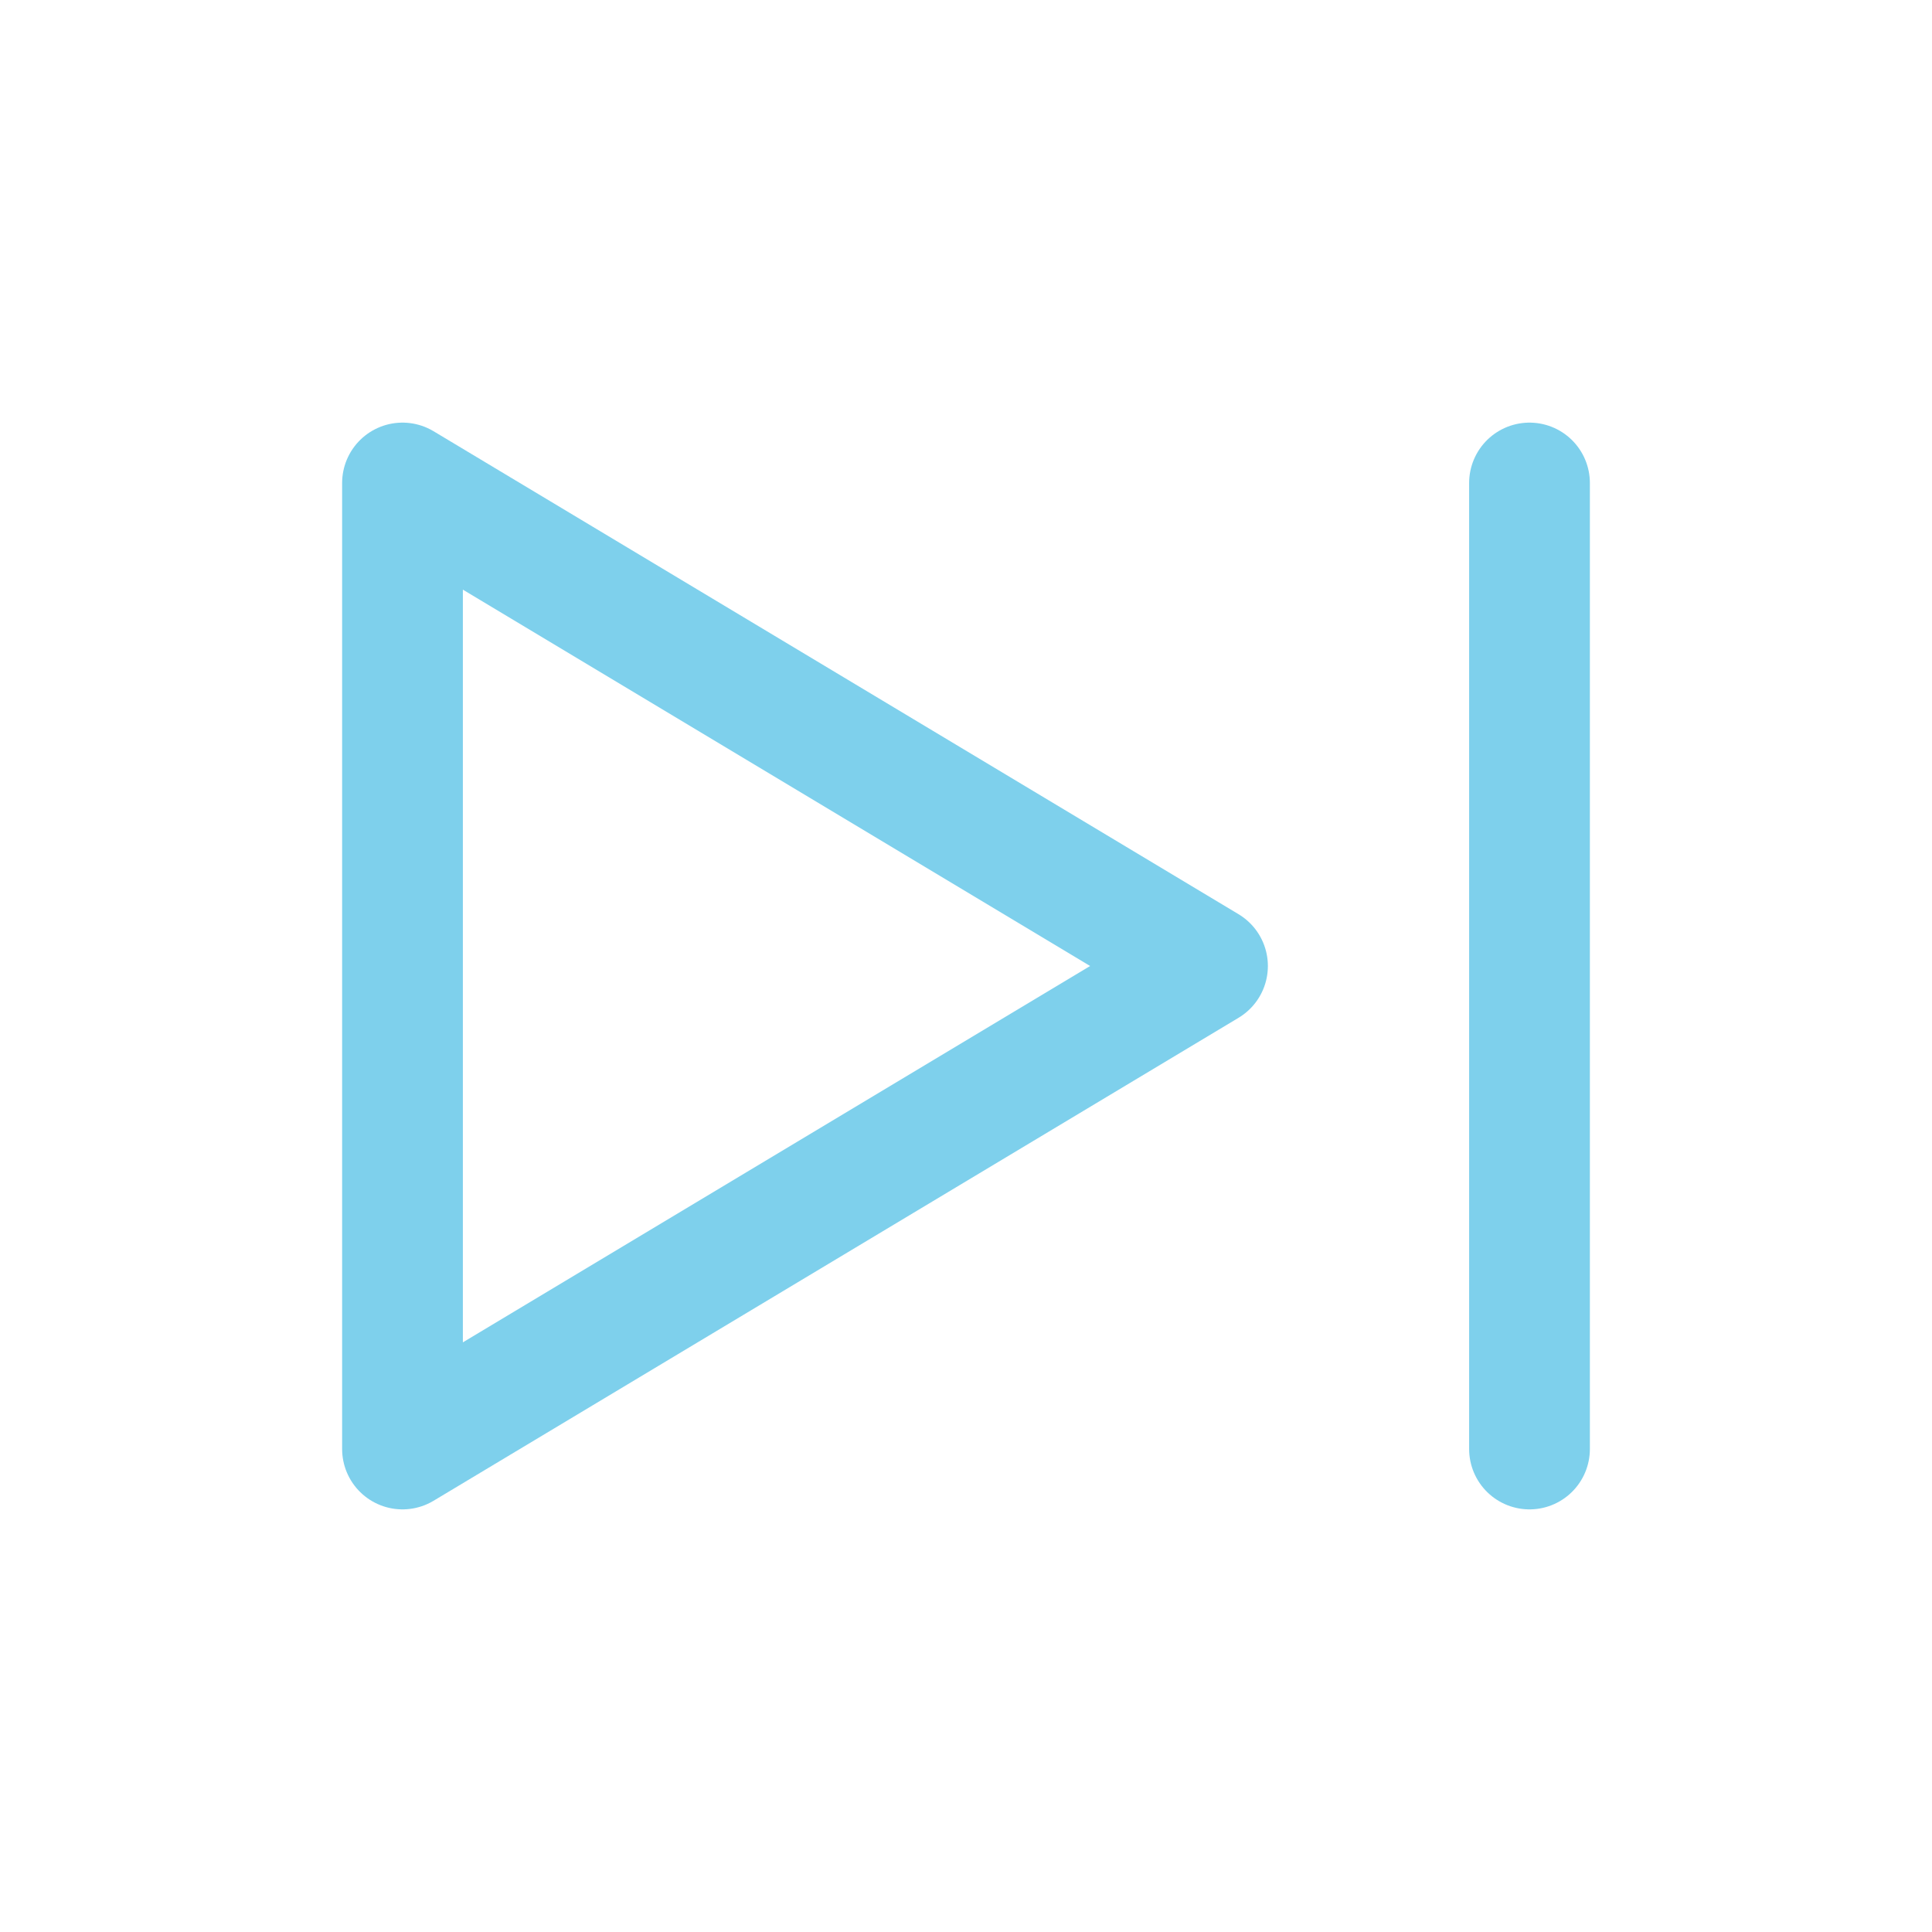
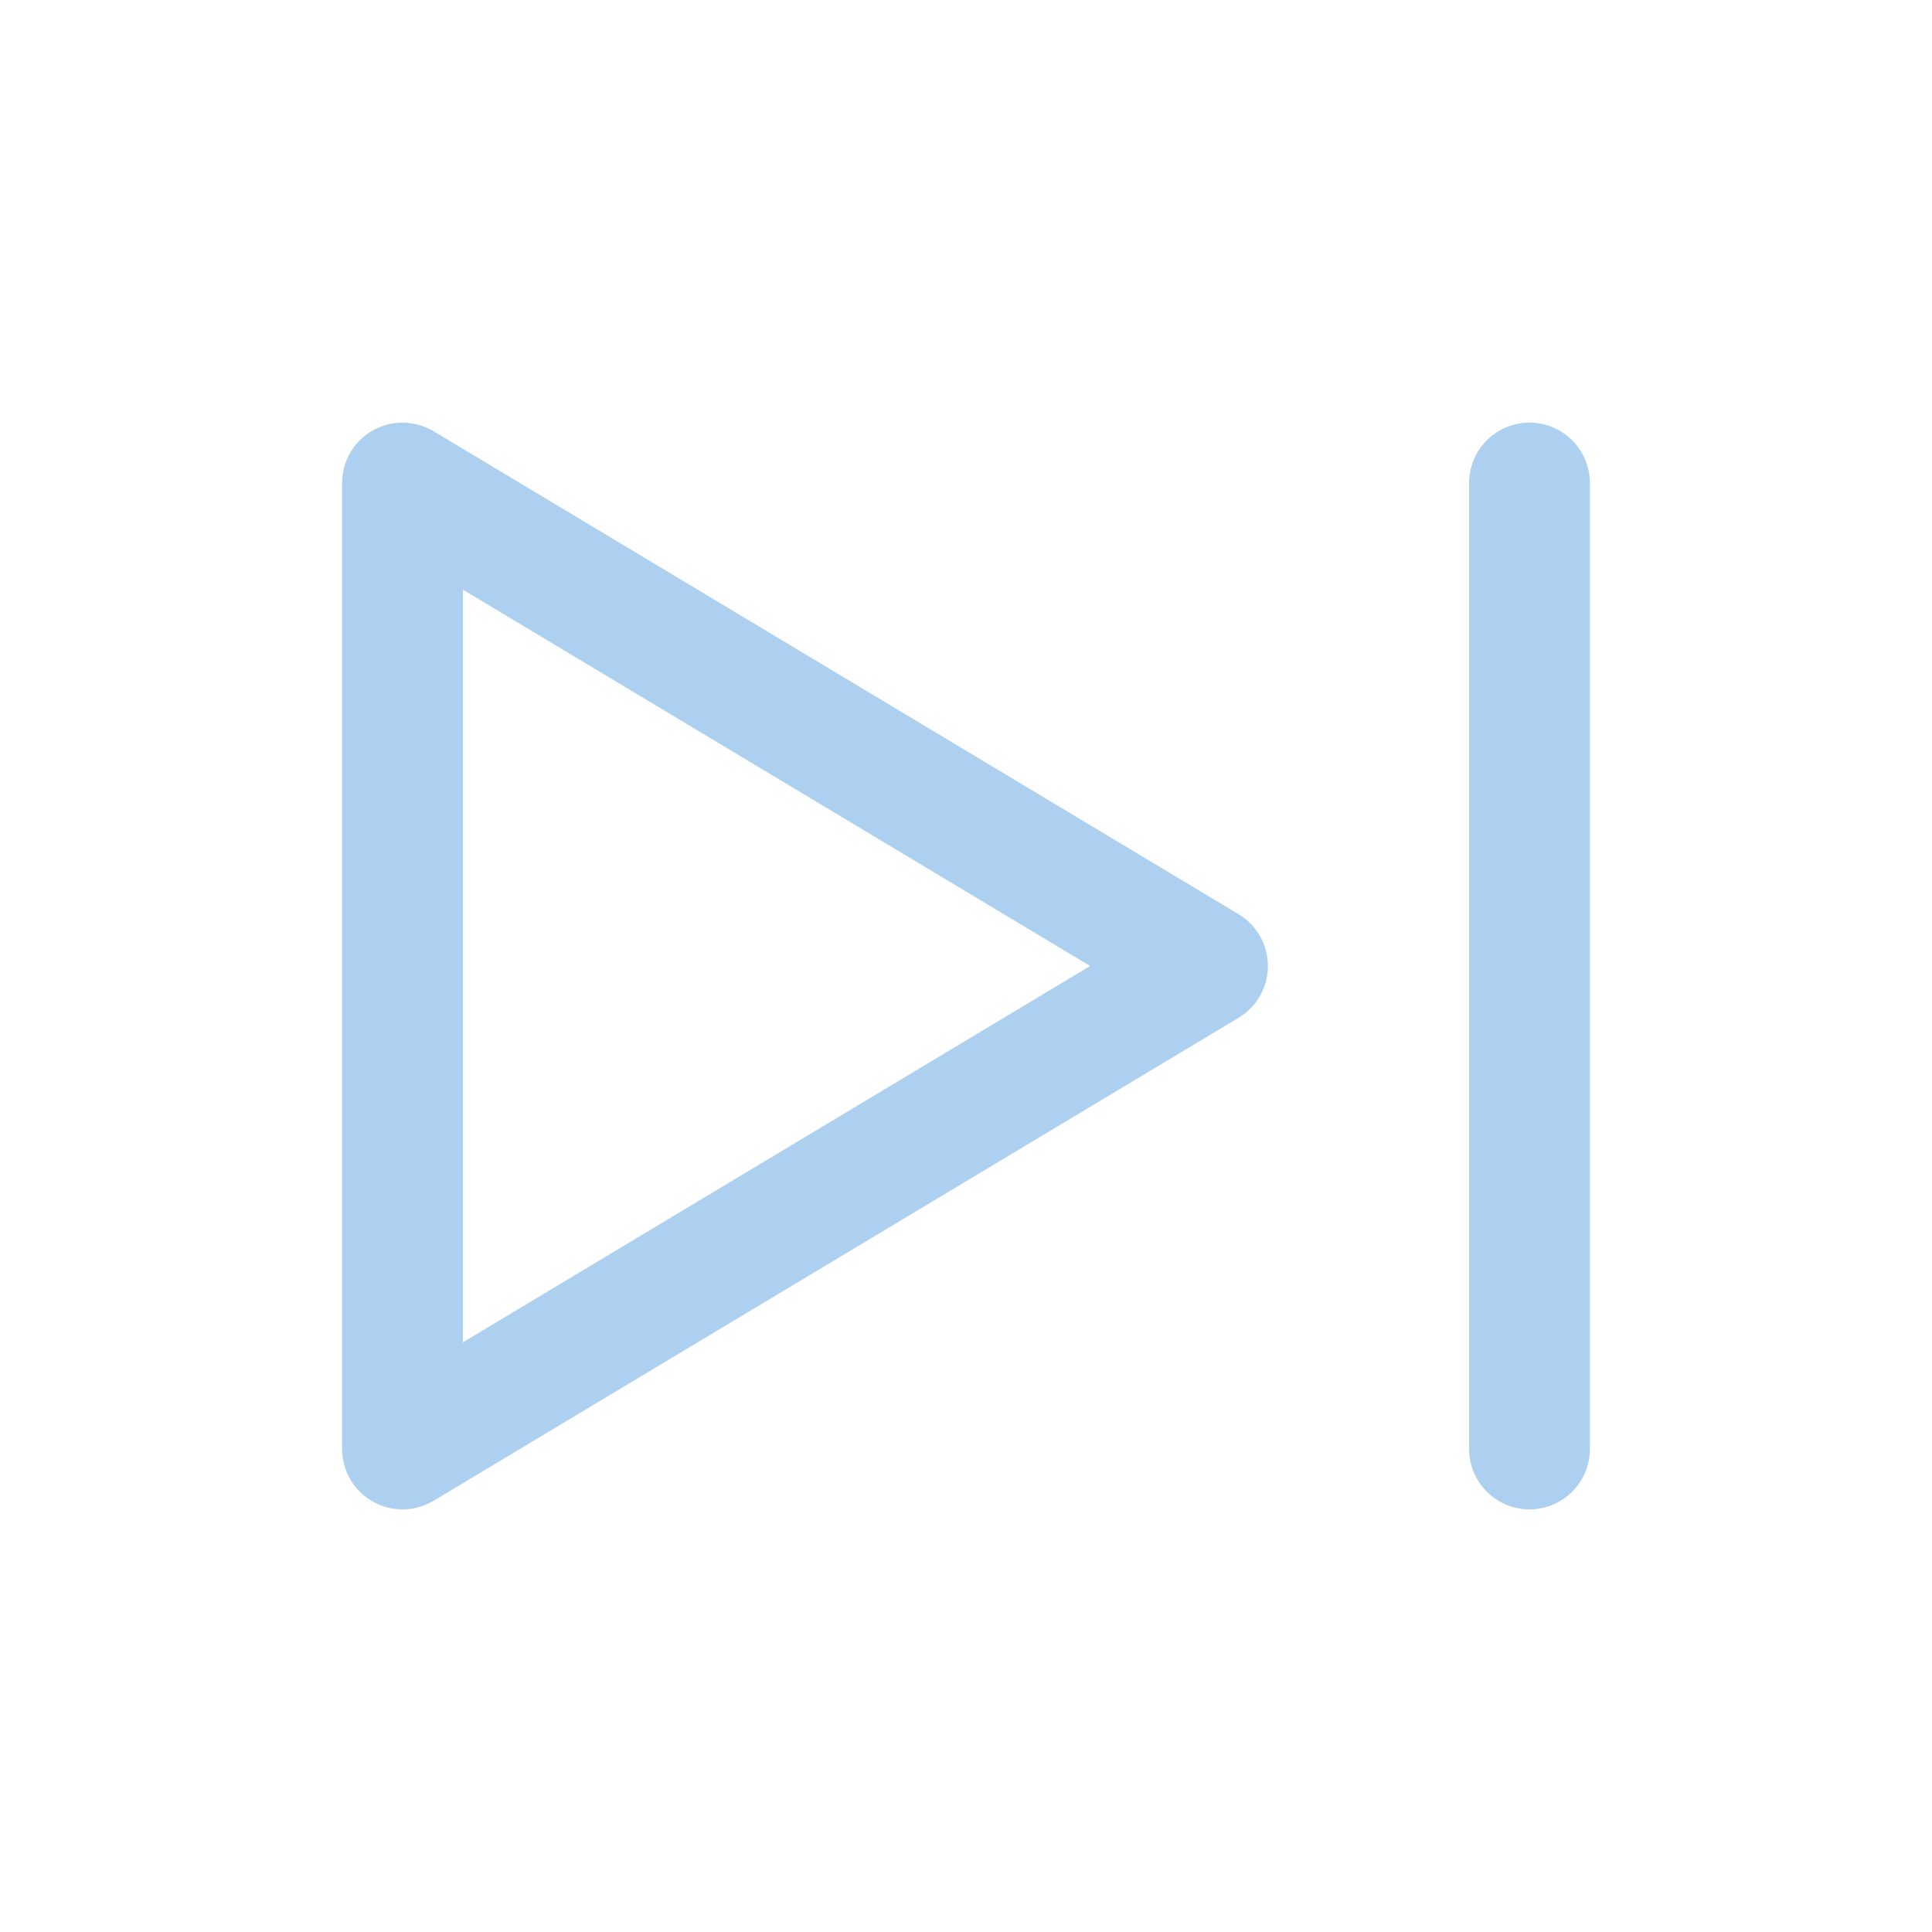
<svg xmlns="http://www.w3.org/2000/svg" width="800px" height="800px" viewBox="0 0 24 24" fill="none">
  <g id="SVGRepo_bgCarrier" stroke-width="0" />
  <g id="SVGRepo_tracerCarrier" stroke-linecap="round" stroke-linejoin="round" />
  <g id="SVGRepo_iconCarrier">
-     <path d="M19 6V18M5 18L5 6L15 12L5 18Z" stroke="#7ed0ec" stroke-width="1.5" stroke-linecap="round" stroke-linejoin="round" />
+     <path d="M19 6V18M5 18L5 6L15 12L5 18Z" stroke="#adcff0" stroke-width="1.5" stroke-linecap="round" stroke-linejoin="round" />
  </g>
</svg>
